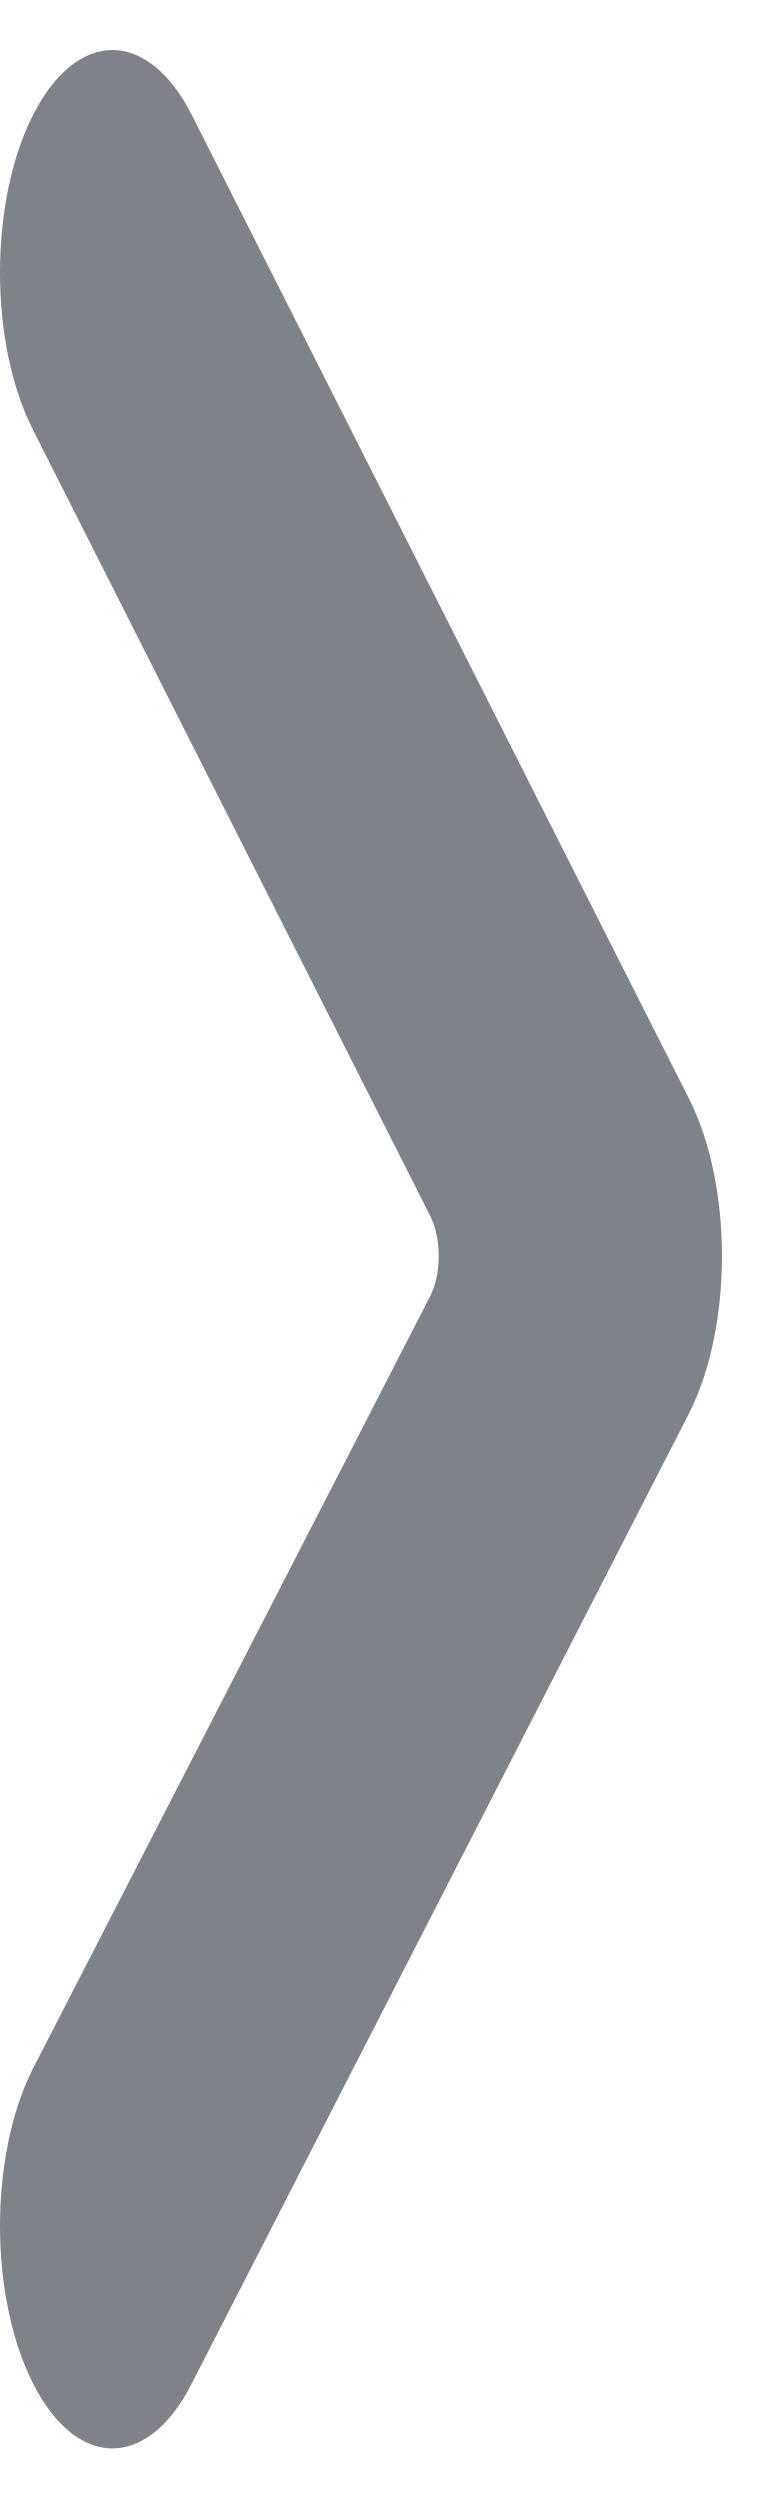
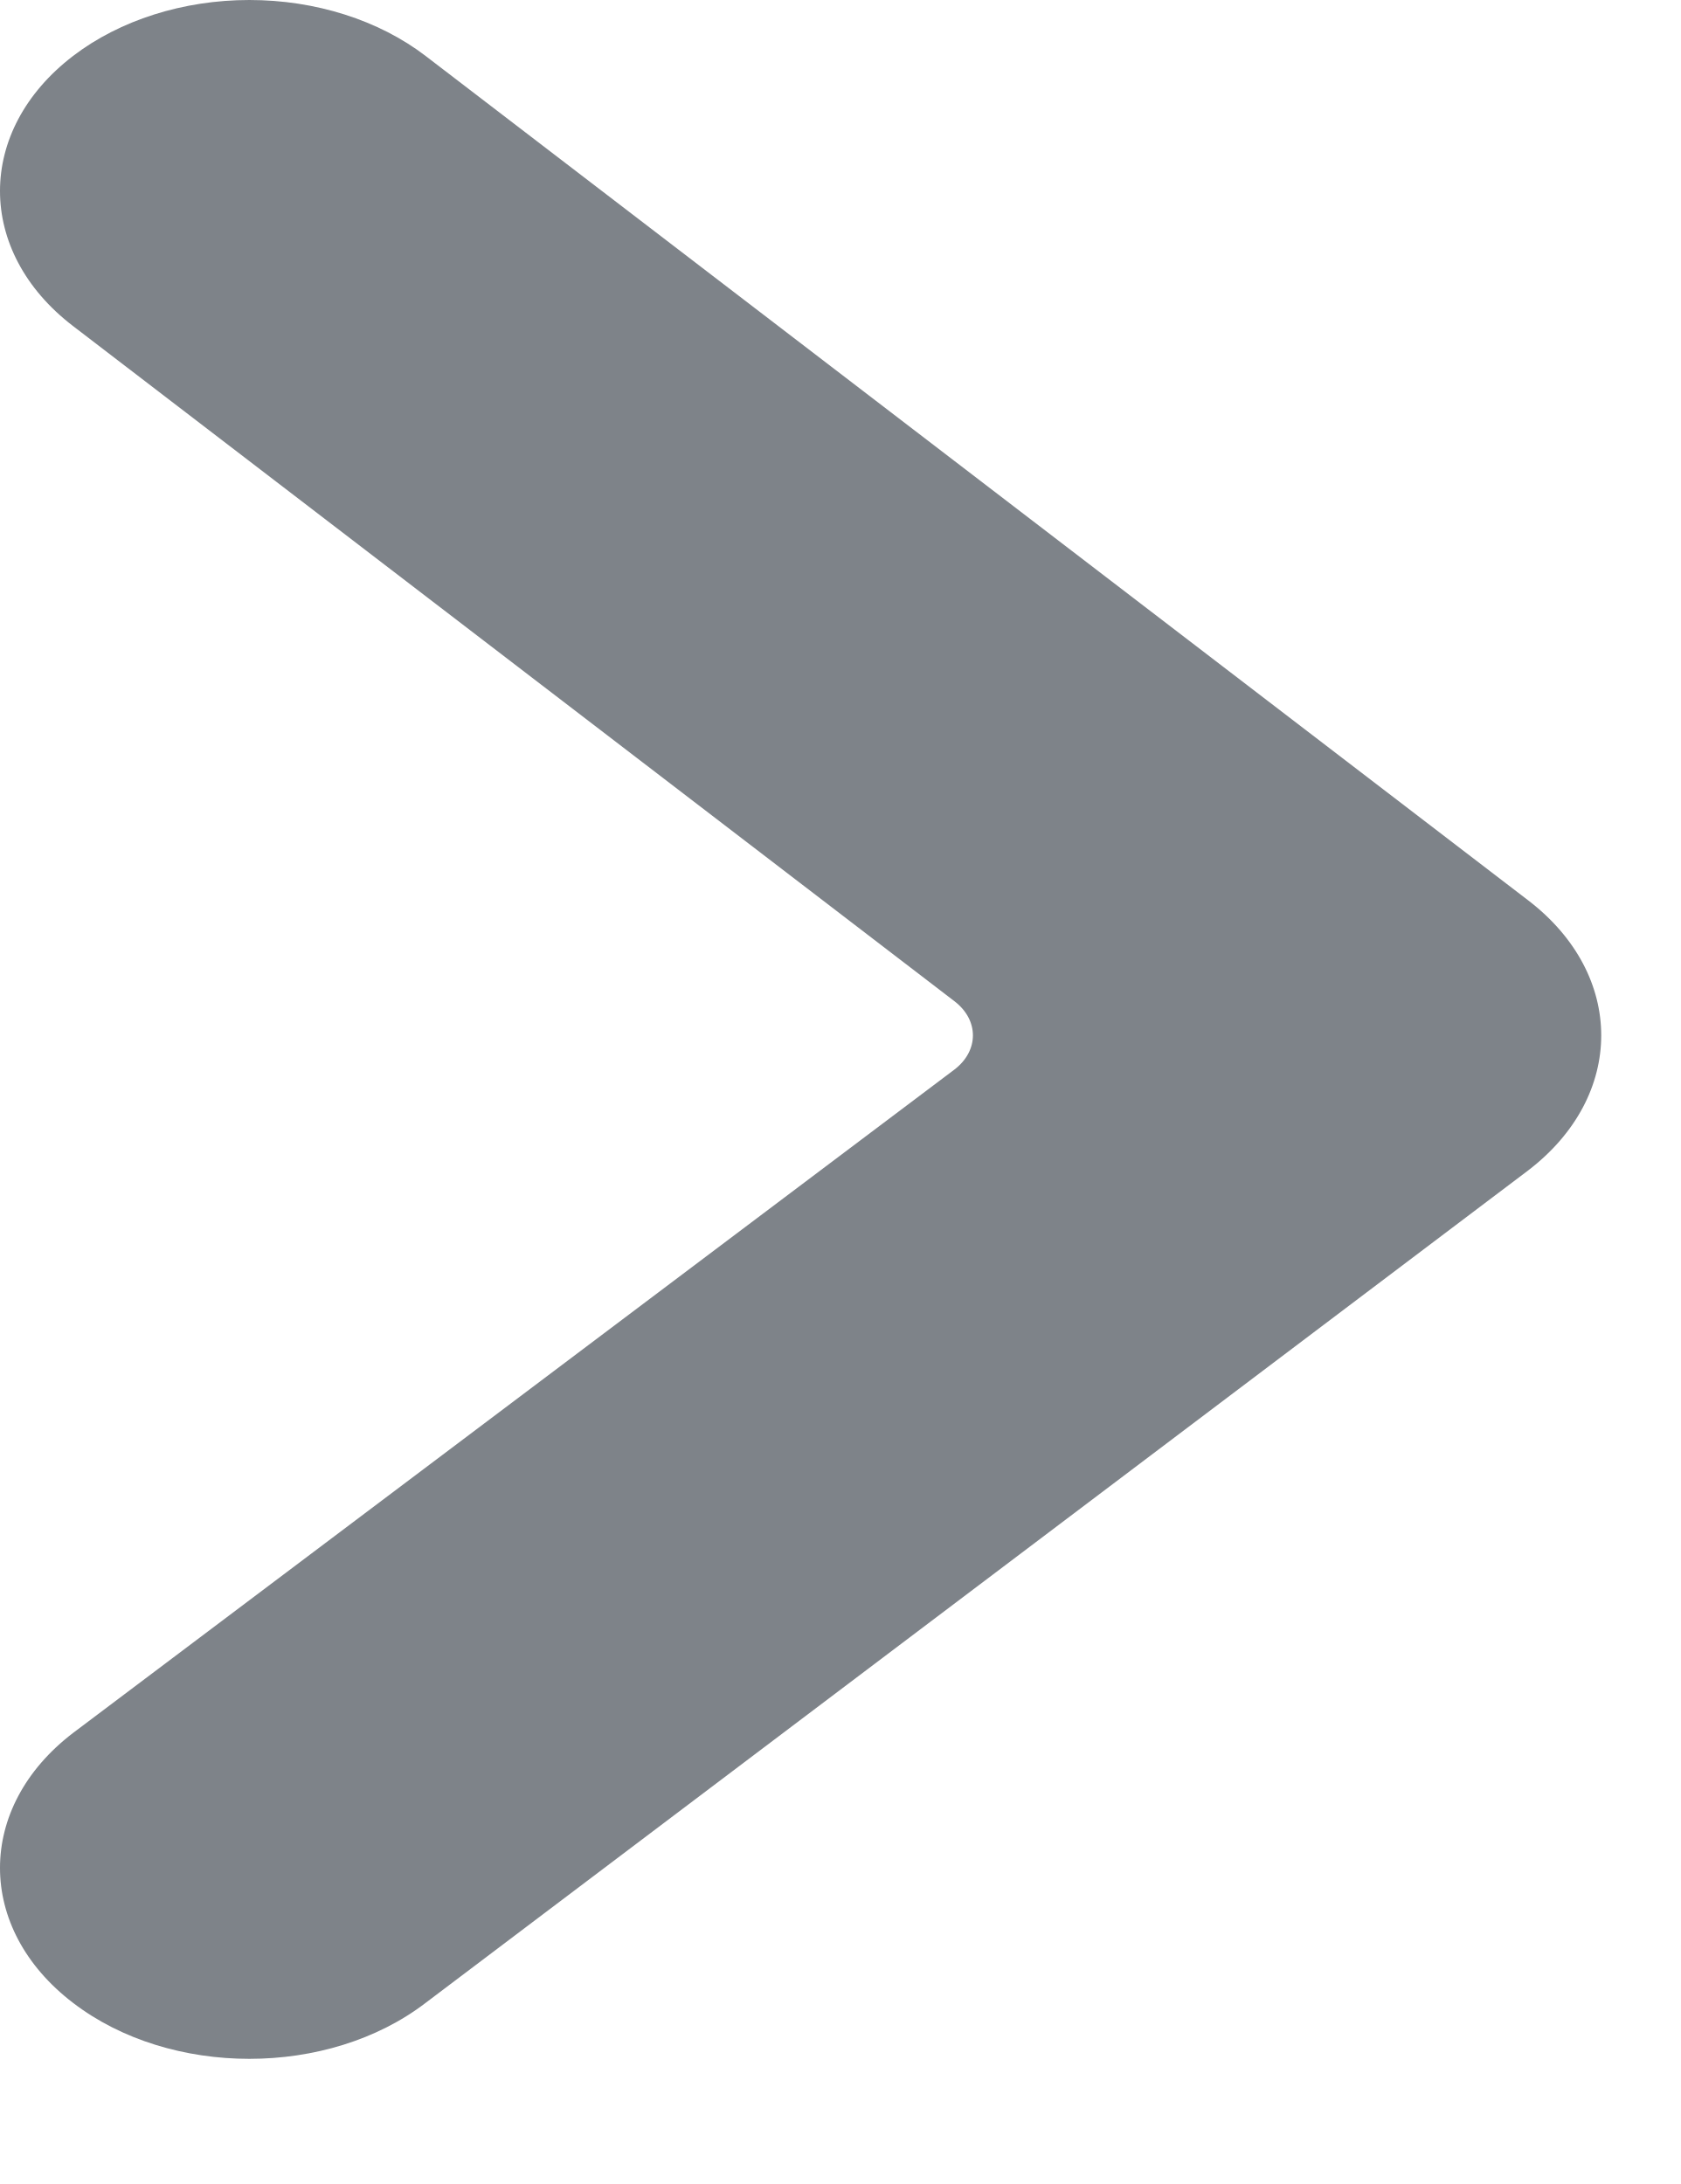
- <svg xmlns="http://www.w3.org/2000/svg" width="10" height="33" viewBox="0 0 10 33" fill="none">
-   <path d="M9.095 14.503C9.675 15.65 9.675 17.511 9.095 18.657L2.533 31.459C1.954 32.606 1.014 32.606 0.435 31.459C-0.145 30.313 -0.145 28.452 0.435 27.305L5.681 17.104C5.827 16.815 5.827 16.345 5.681 16.055L0.435 5.673C-0.145 4.527 -0.145 2.666 0.435 1.52C0.713 0.969 1.091 0.66 1.484 0.66C1.878 0.66 2.255 0.969 2.533 1.52L9.095 14.503Z" fill="#7E8389" />
+ <svg xmlns="http://www.w3.org/2000/svg" width="10" height="13" viewBox="0 0 10 13" fill="none">
+   <path d="M9.095 5.359C9.675 5.803 9.675 6.523 9.095 6.967L2.533 11.922C1.954 12.366 1.014 12.366 0.435 11.922C-0.145 11.479 -0.145 10.758 0.435 10.315L5.681 6.366C5.827 6.254 5.827 6.072 5.681 5.96L0.435 1.941C-0.145 1.497 -0.145 0.777 0.435 0.333C0.713 0.12 1.091 -6.68967e-06 1.484 -6.68967e-06C1.878 -6.68967e-06 2.255 0.12 2.533 0.333L9.095 5.359Z" fill="#7E8389" />
</svg>
